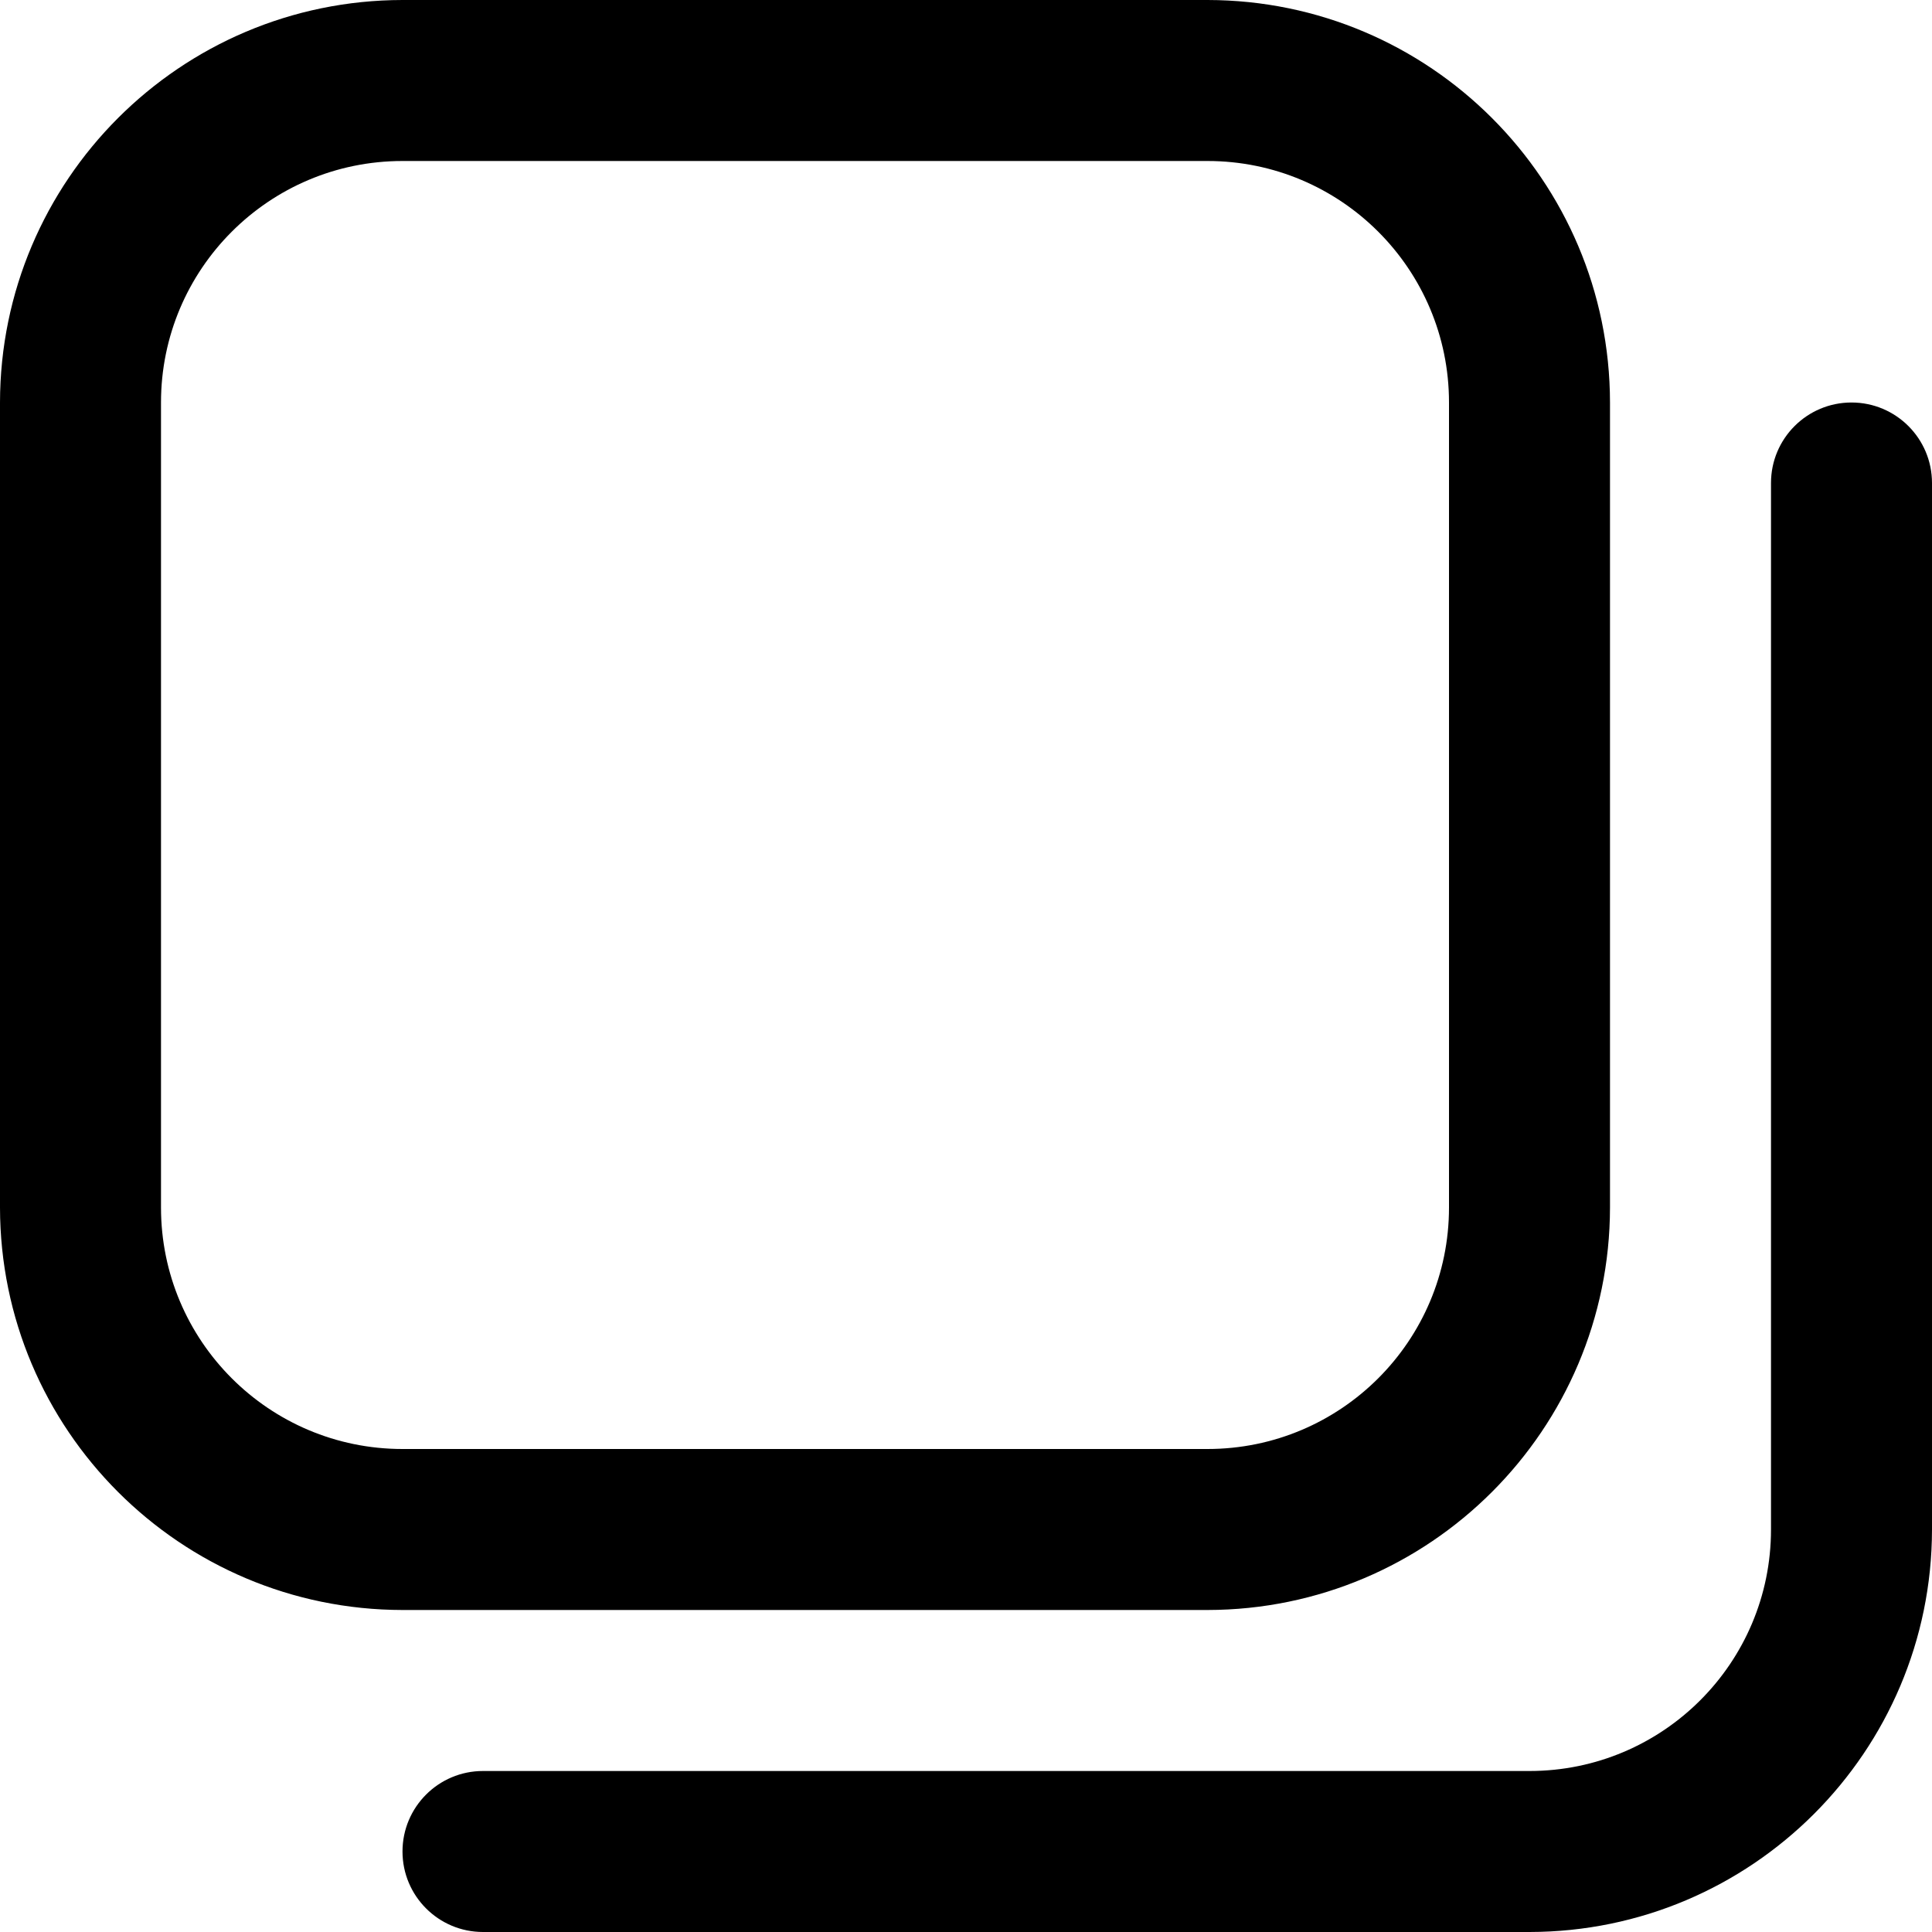
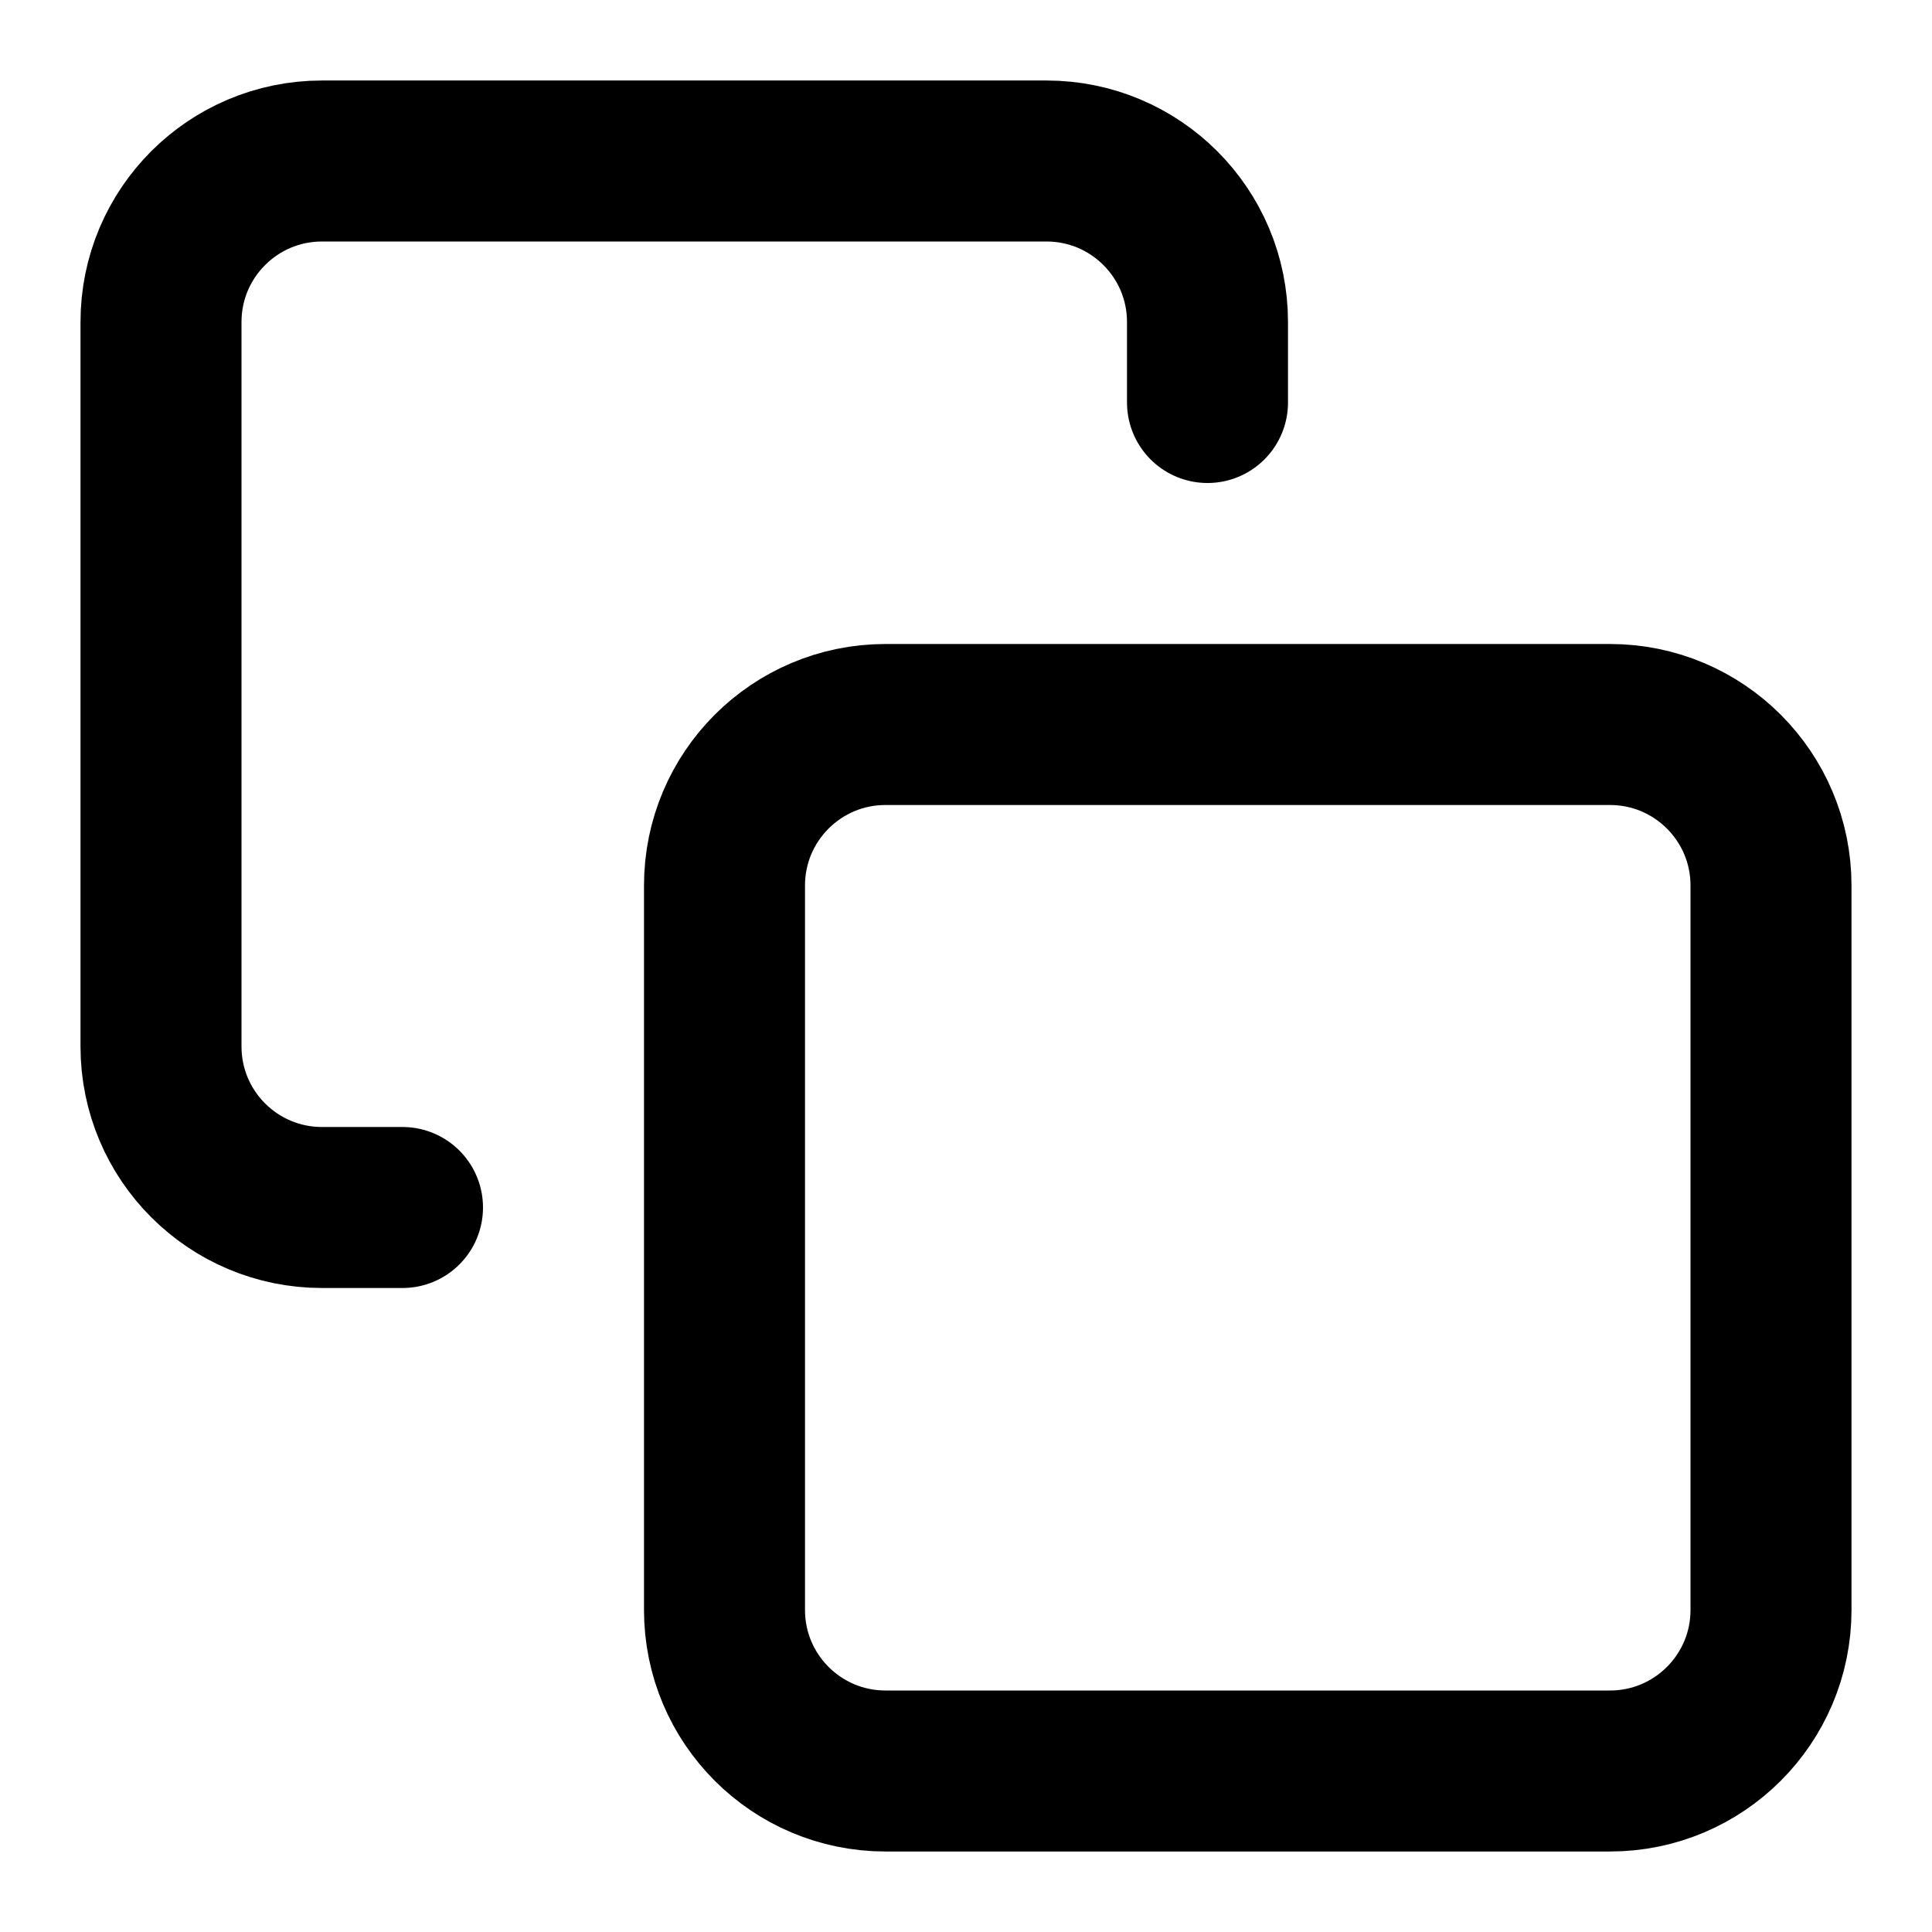
- <svg xmlns="http://www.w3.org/2000/svg" id="Layer_1" height="512" viewBox="0 0 24 24" width="512" data-name="Layer 1">
-   <path d="m15 20h-10a5.006 5.006 0 0 1 -5-5v-10a5.006 5.006 0 0 1 5-5h10a5.006 5.006 0 0 1 5 5v10a5.006 5.006 0 0 1 -5 5zm-10-18a3 3 0 0 0 -3 3v10a3 3 0 0 0 3 3h10a3 3 0 0 0 3-3v-10a3 3 0 0 0 -3-3zm19 17v-13a1 1 0 0 0 -2 0v13a3 3 0 0 1 -3 3h-13a1 1 0 0 0 0 2h13a5.006 5.006 0 0 0 5-5z" />
+ <svg xmlns="http://www.w3.org/2000/svg" width="24" height="24" viewBox="0 0 24 24" fill="none" stroke="currentColor" stroke-width="2" stroke-linecap="round" stroke-linejoin="round" class="feather feather-copy">
+   <rect x="9" y="9" width="13" height="13" rx="2" ry="2" />
+   <path d="M5 15H4a2 2 0 0 1-2-2V4a2 2 0 0 1 2-2h9a2 2 0 0 1 2 2v1" />
</svg>
